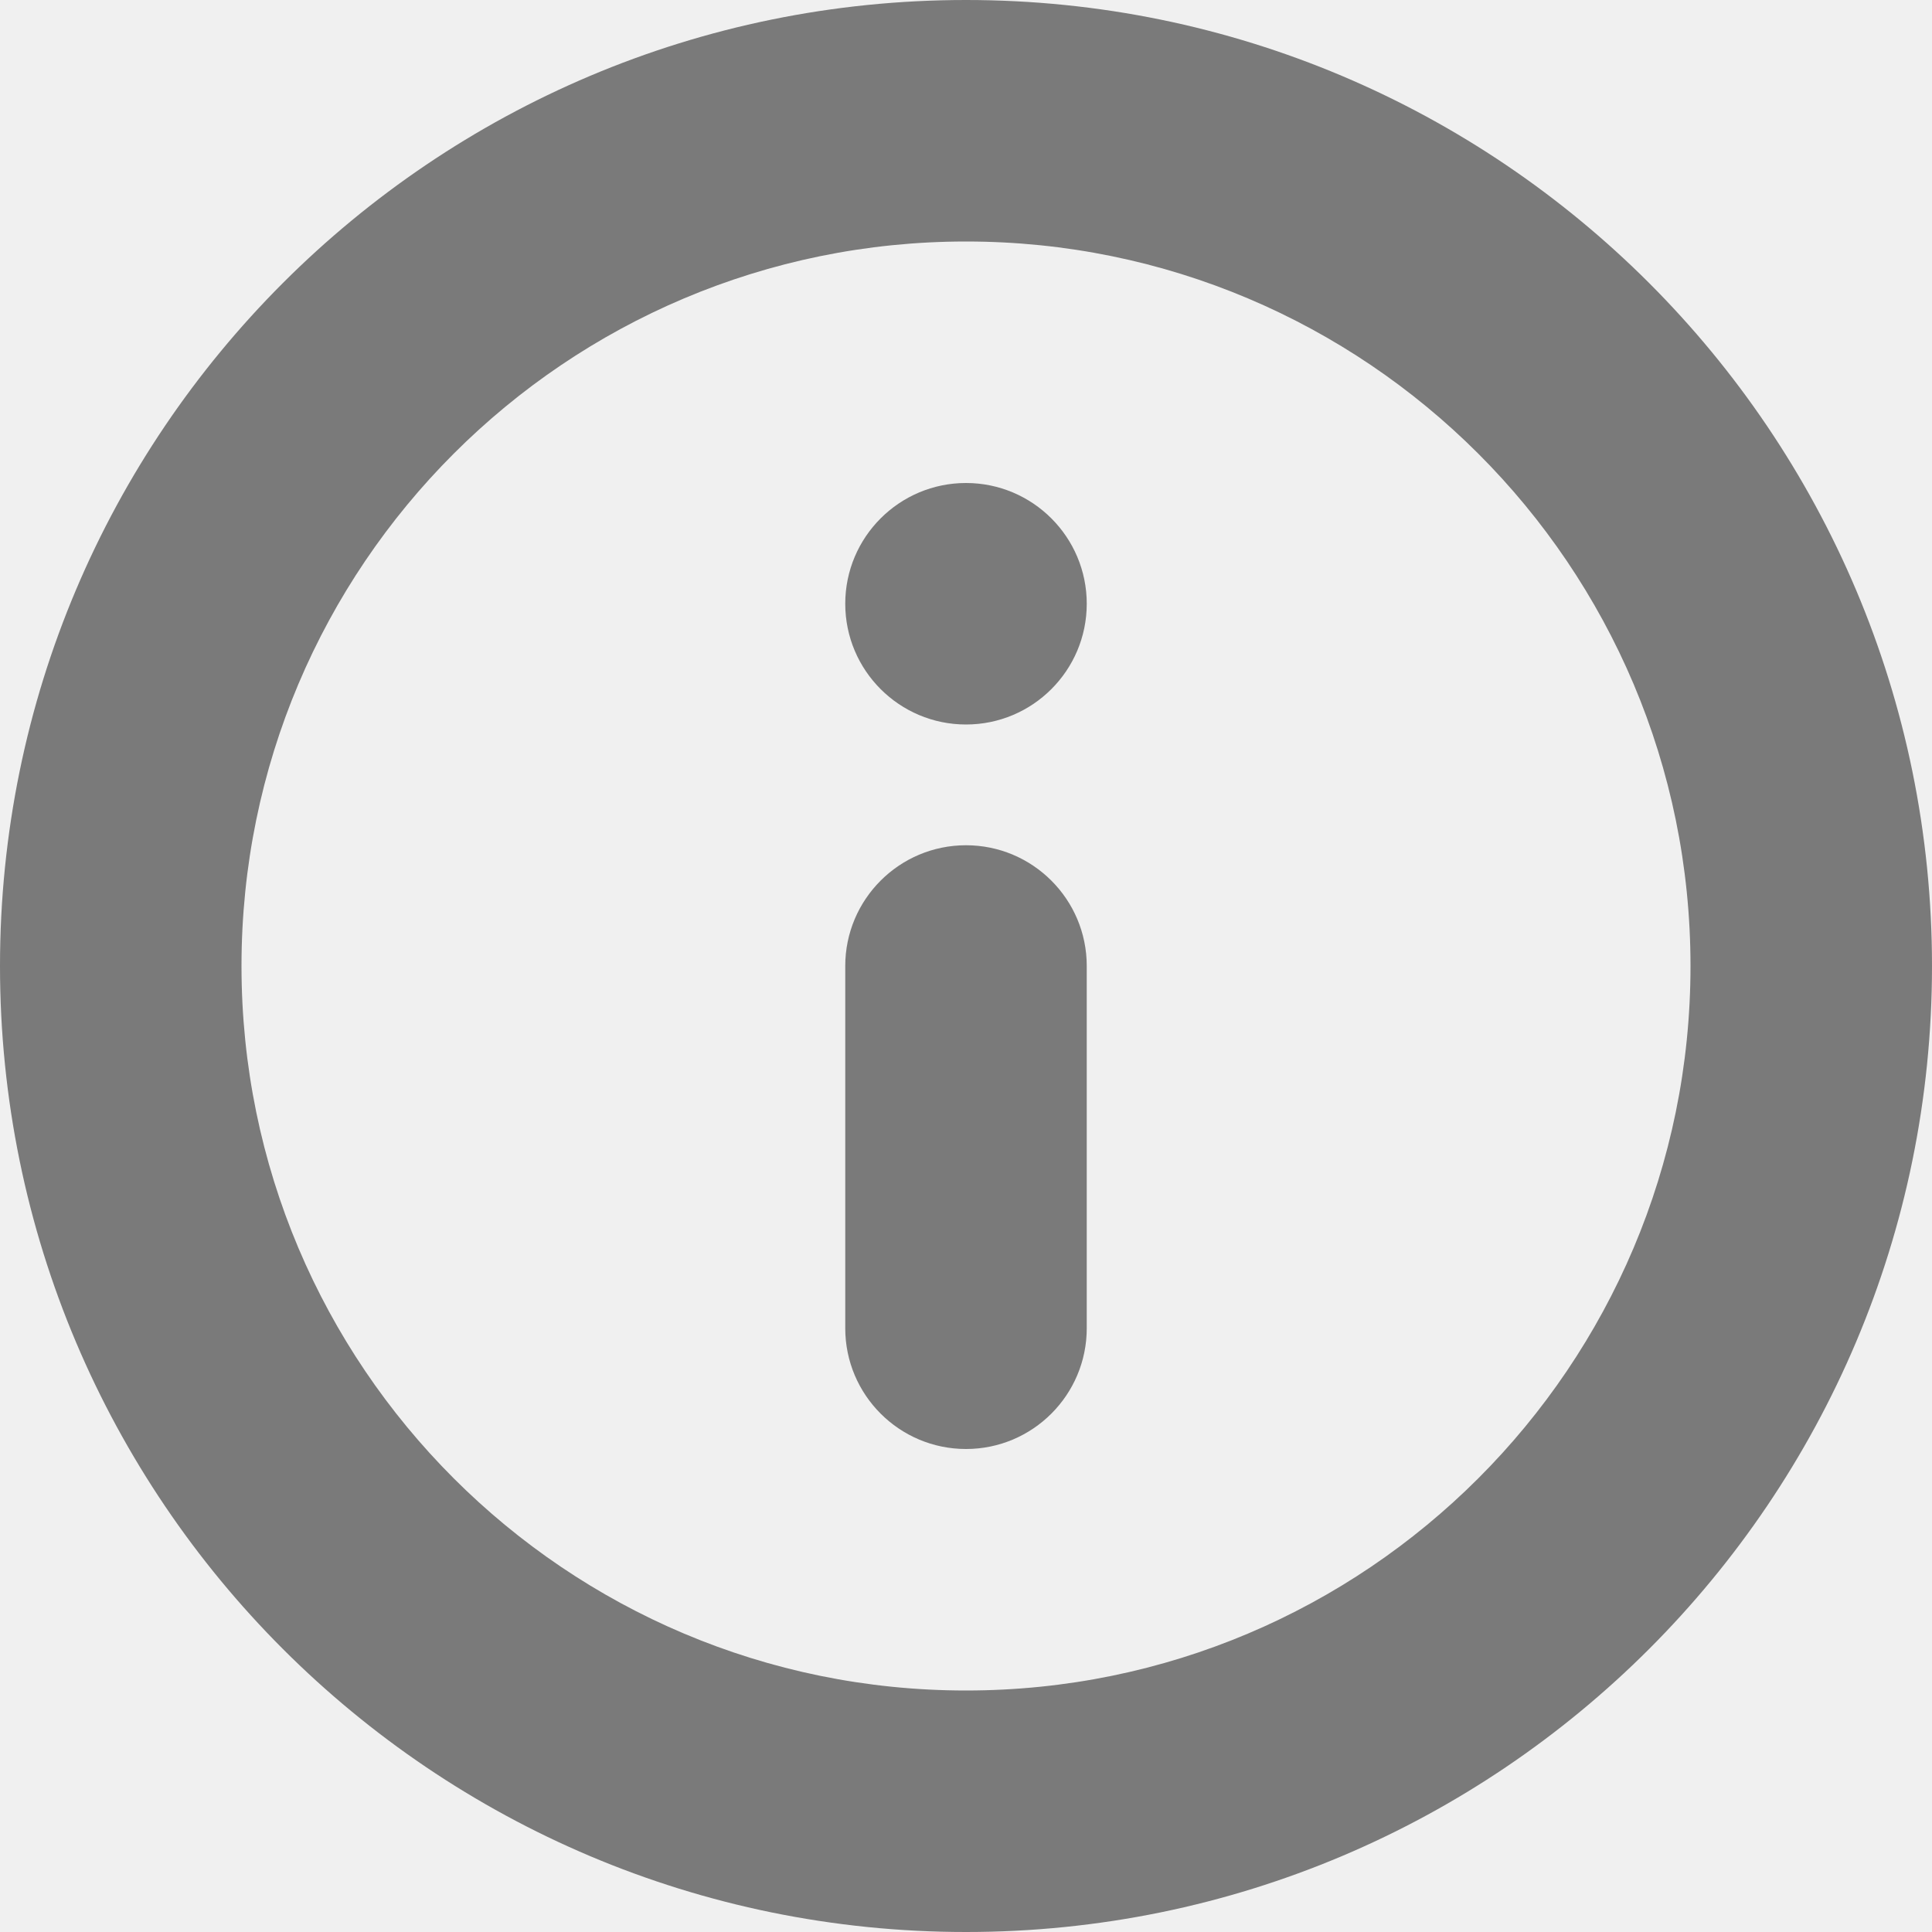
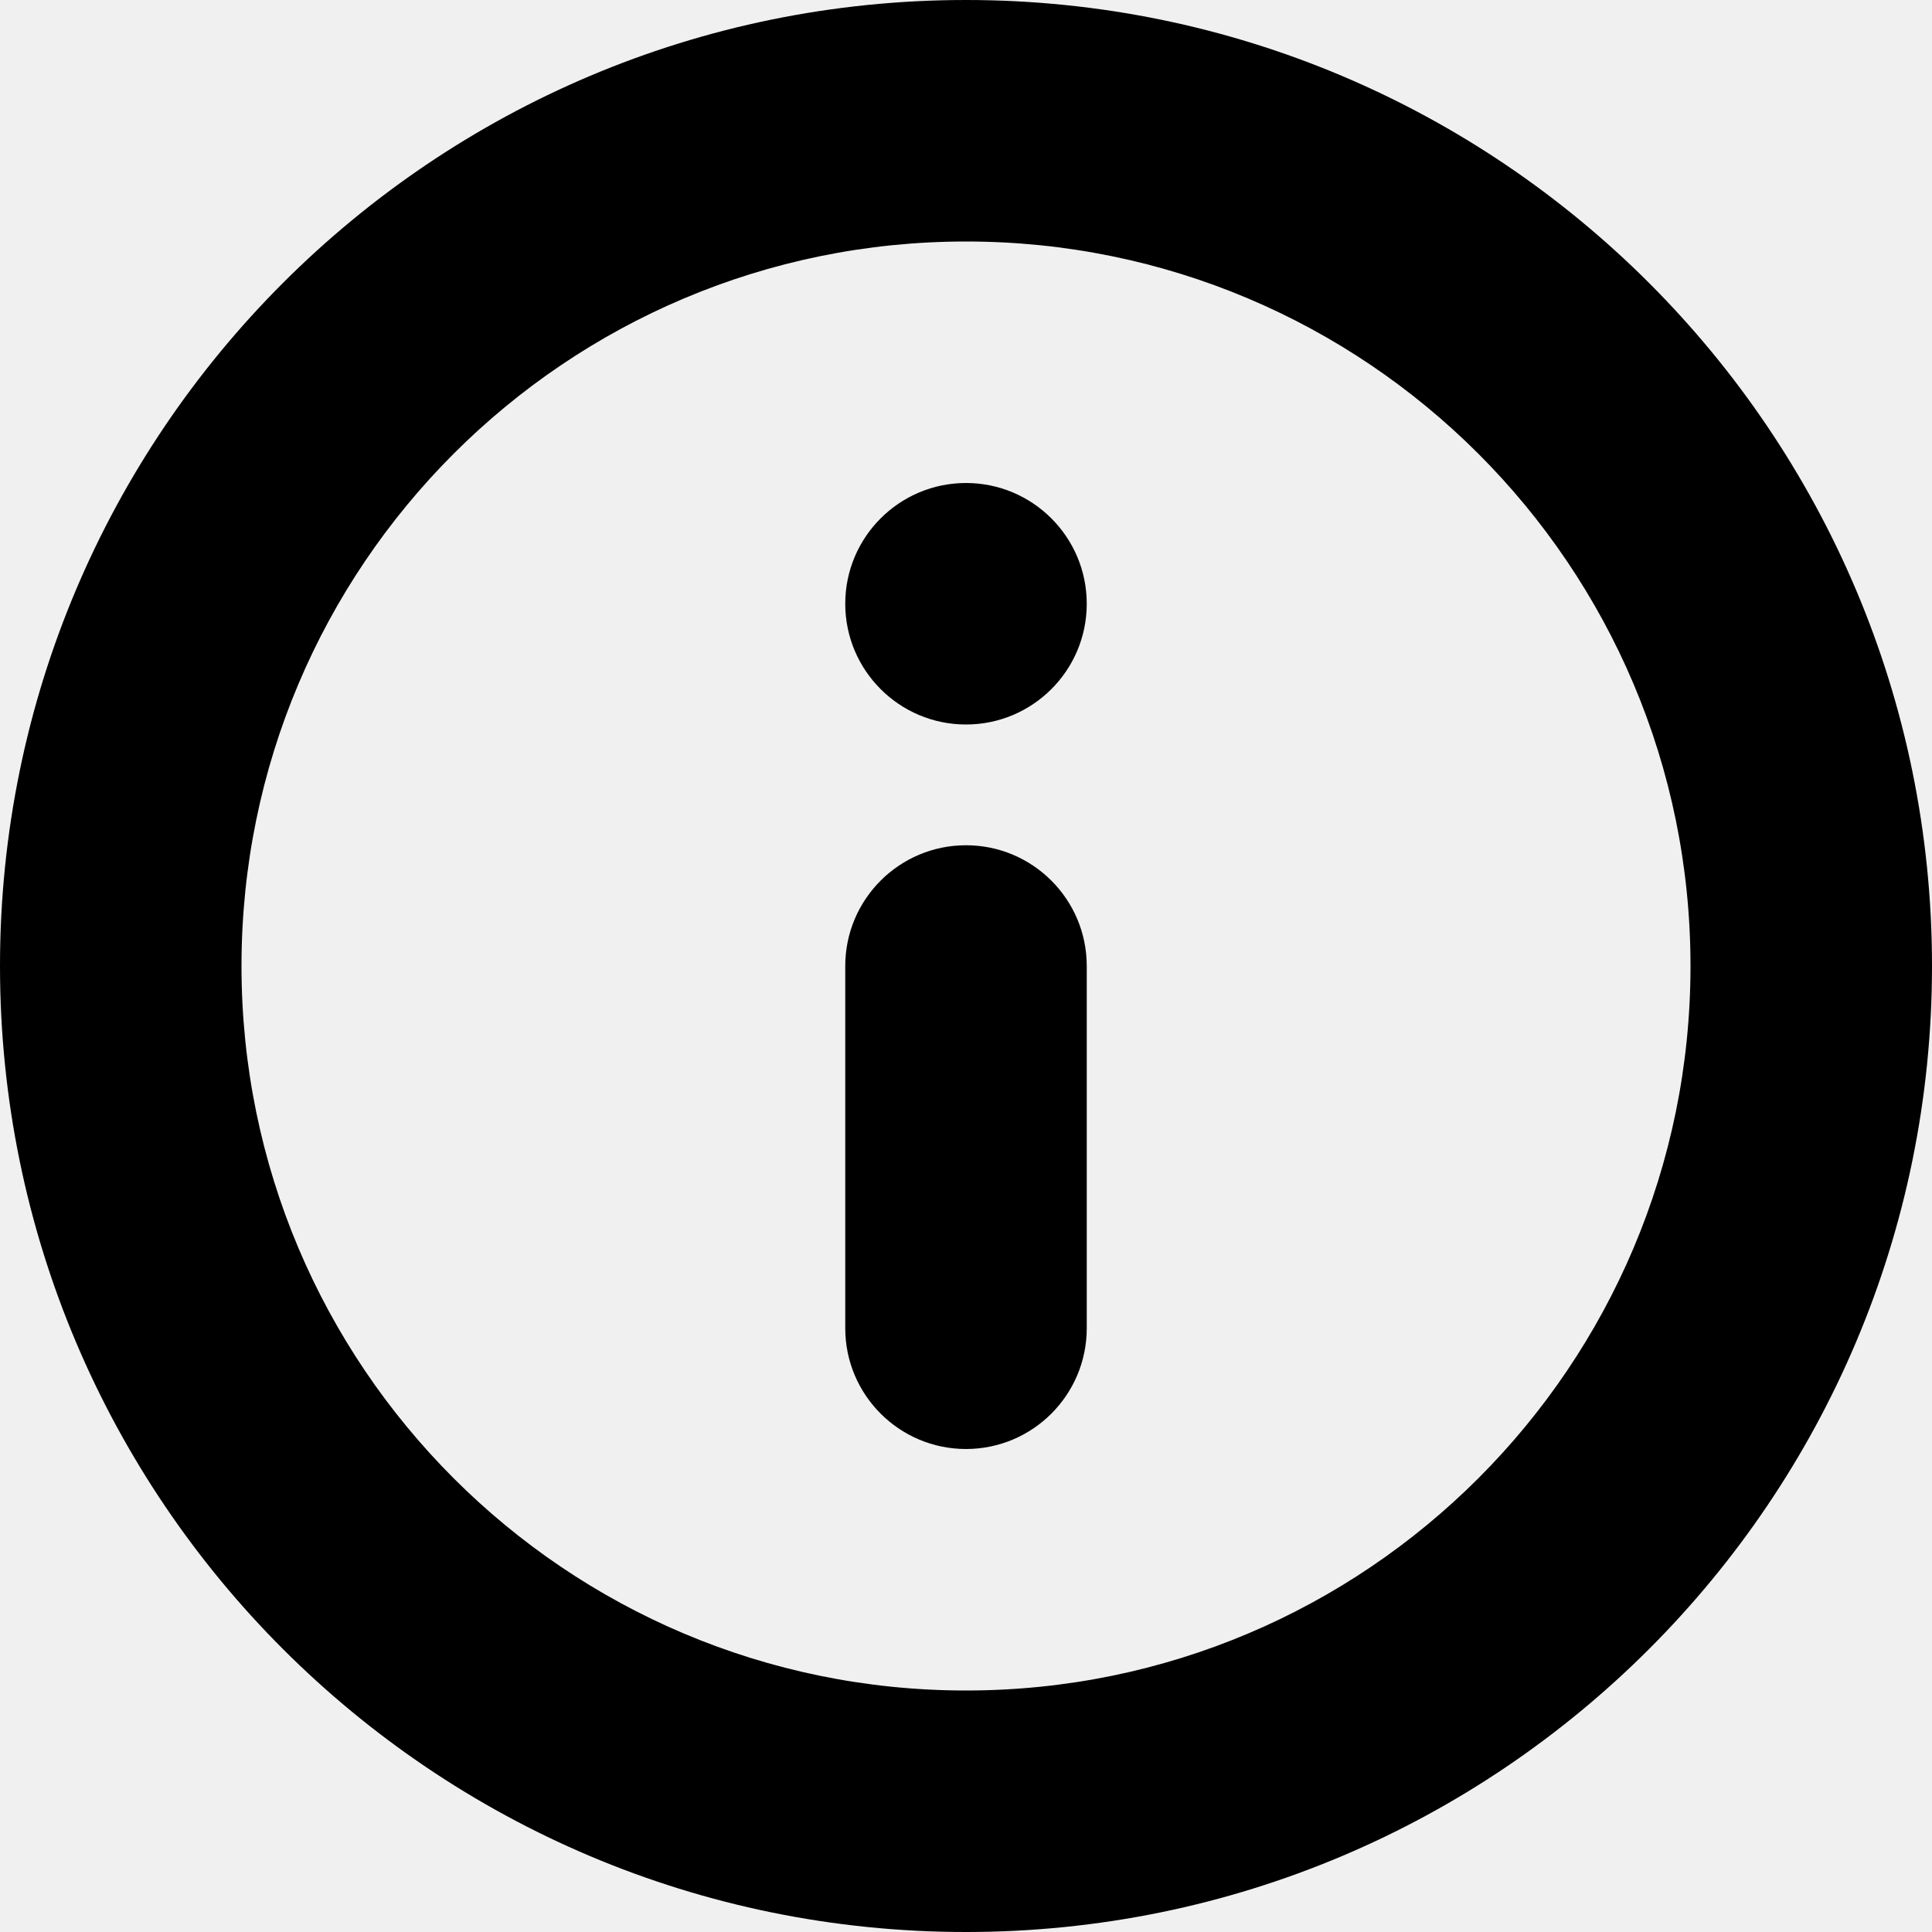
<svg xmlns="http://www.w3.org/2000/svg" width="16" height="16" viewBox="0 0 16 16" fill="none">
  <g clip-path="url(#clip0_215_118)">
-     <path d="M9 5C9 5.552 8.552 6 8 6C7.448 6 7 5.552 7 5C7 4.448 7.448 4 8 4C8.552 4 9 4.448 9 5Z" fill="#7A7A7A" />
-     <path d="M7 8C7 7.448 7.448 7 8 7C8.552 7 9 7.448 9 8L9 11C9 11.552 8.552 12 8 12C7.448 12 7 11.552 7 11L7 8Z" fill="#7A7A7A" />
-     <path fill-rule="evenodd" clip-rule="evenodd" d="M16 8C16 12.418 12.418 16 8 16C3.582 16 2.62431e-07 12.418 1.69061e-07 8C7.56913e-08 3.582 3.582 0 8 0C12.418 0 16 3.582 16 8ZM14 8C14 11.314 11.314 14 8 14C4.686 14 2 11.314 2 8C2 4.686 4.686 2 8 2C11.314 2 14 4.686 14 8Z" fill="#7A7A7A" />
+     <path d="M9 5C9 5.552 8.552 6 8 6C7.448 6 7 5.552 7 5C7 4.448 7.448 4 8 4C8.552 4 9 4.448 9 5Z" fill="currentColor" />
+     <path d="M7 8C7 7.448 7.448 7 8 7C8.552 7 9 7.448 9 8L9 11C9 11.552 8.552 12 8 12C7.448 12 7 11.552 7 11L7 8Z" fill="currentColor" />
+     <path fill-rule="evenodd" clip-rule="evenodd" d="M16 8C16 12.418 12.418 16 8 16C3.582 16 2.62431e-07 12.418 1.69061e-07 8C7.56913e-08 3.582 3.582 0 8 0C12.418 0 16 3.582 16 8ZM14 8C14 11.314 11.314 14 8 14C4.686 14 2 11.314 2 8C2 4.686 4.686 2 8 2C11.314 2 14 4.686 14 8Z" fill="currentColor" />
  </g>
  <defs>
    <clipPath id="clip0_215_118">
      <rect width="16" height="16" fill="white" />
    </clipPath>
  </defs>
</svg>
